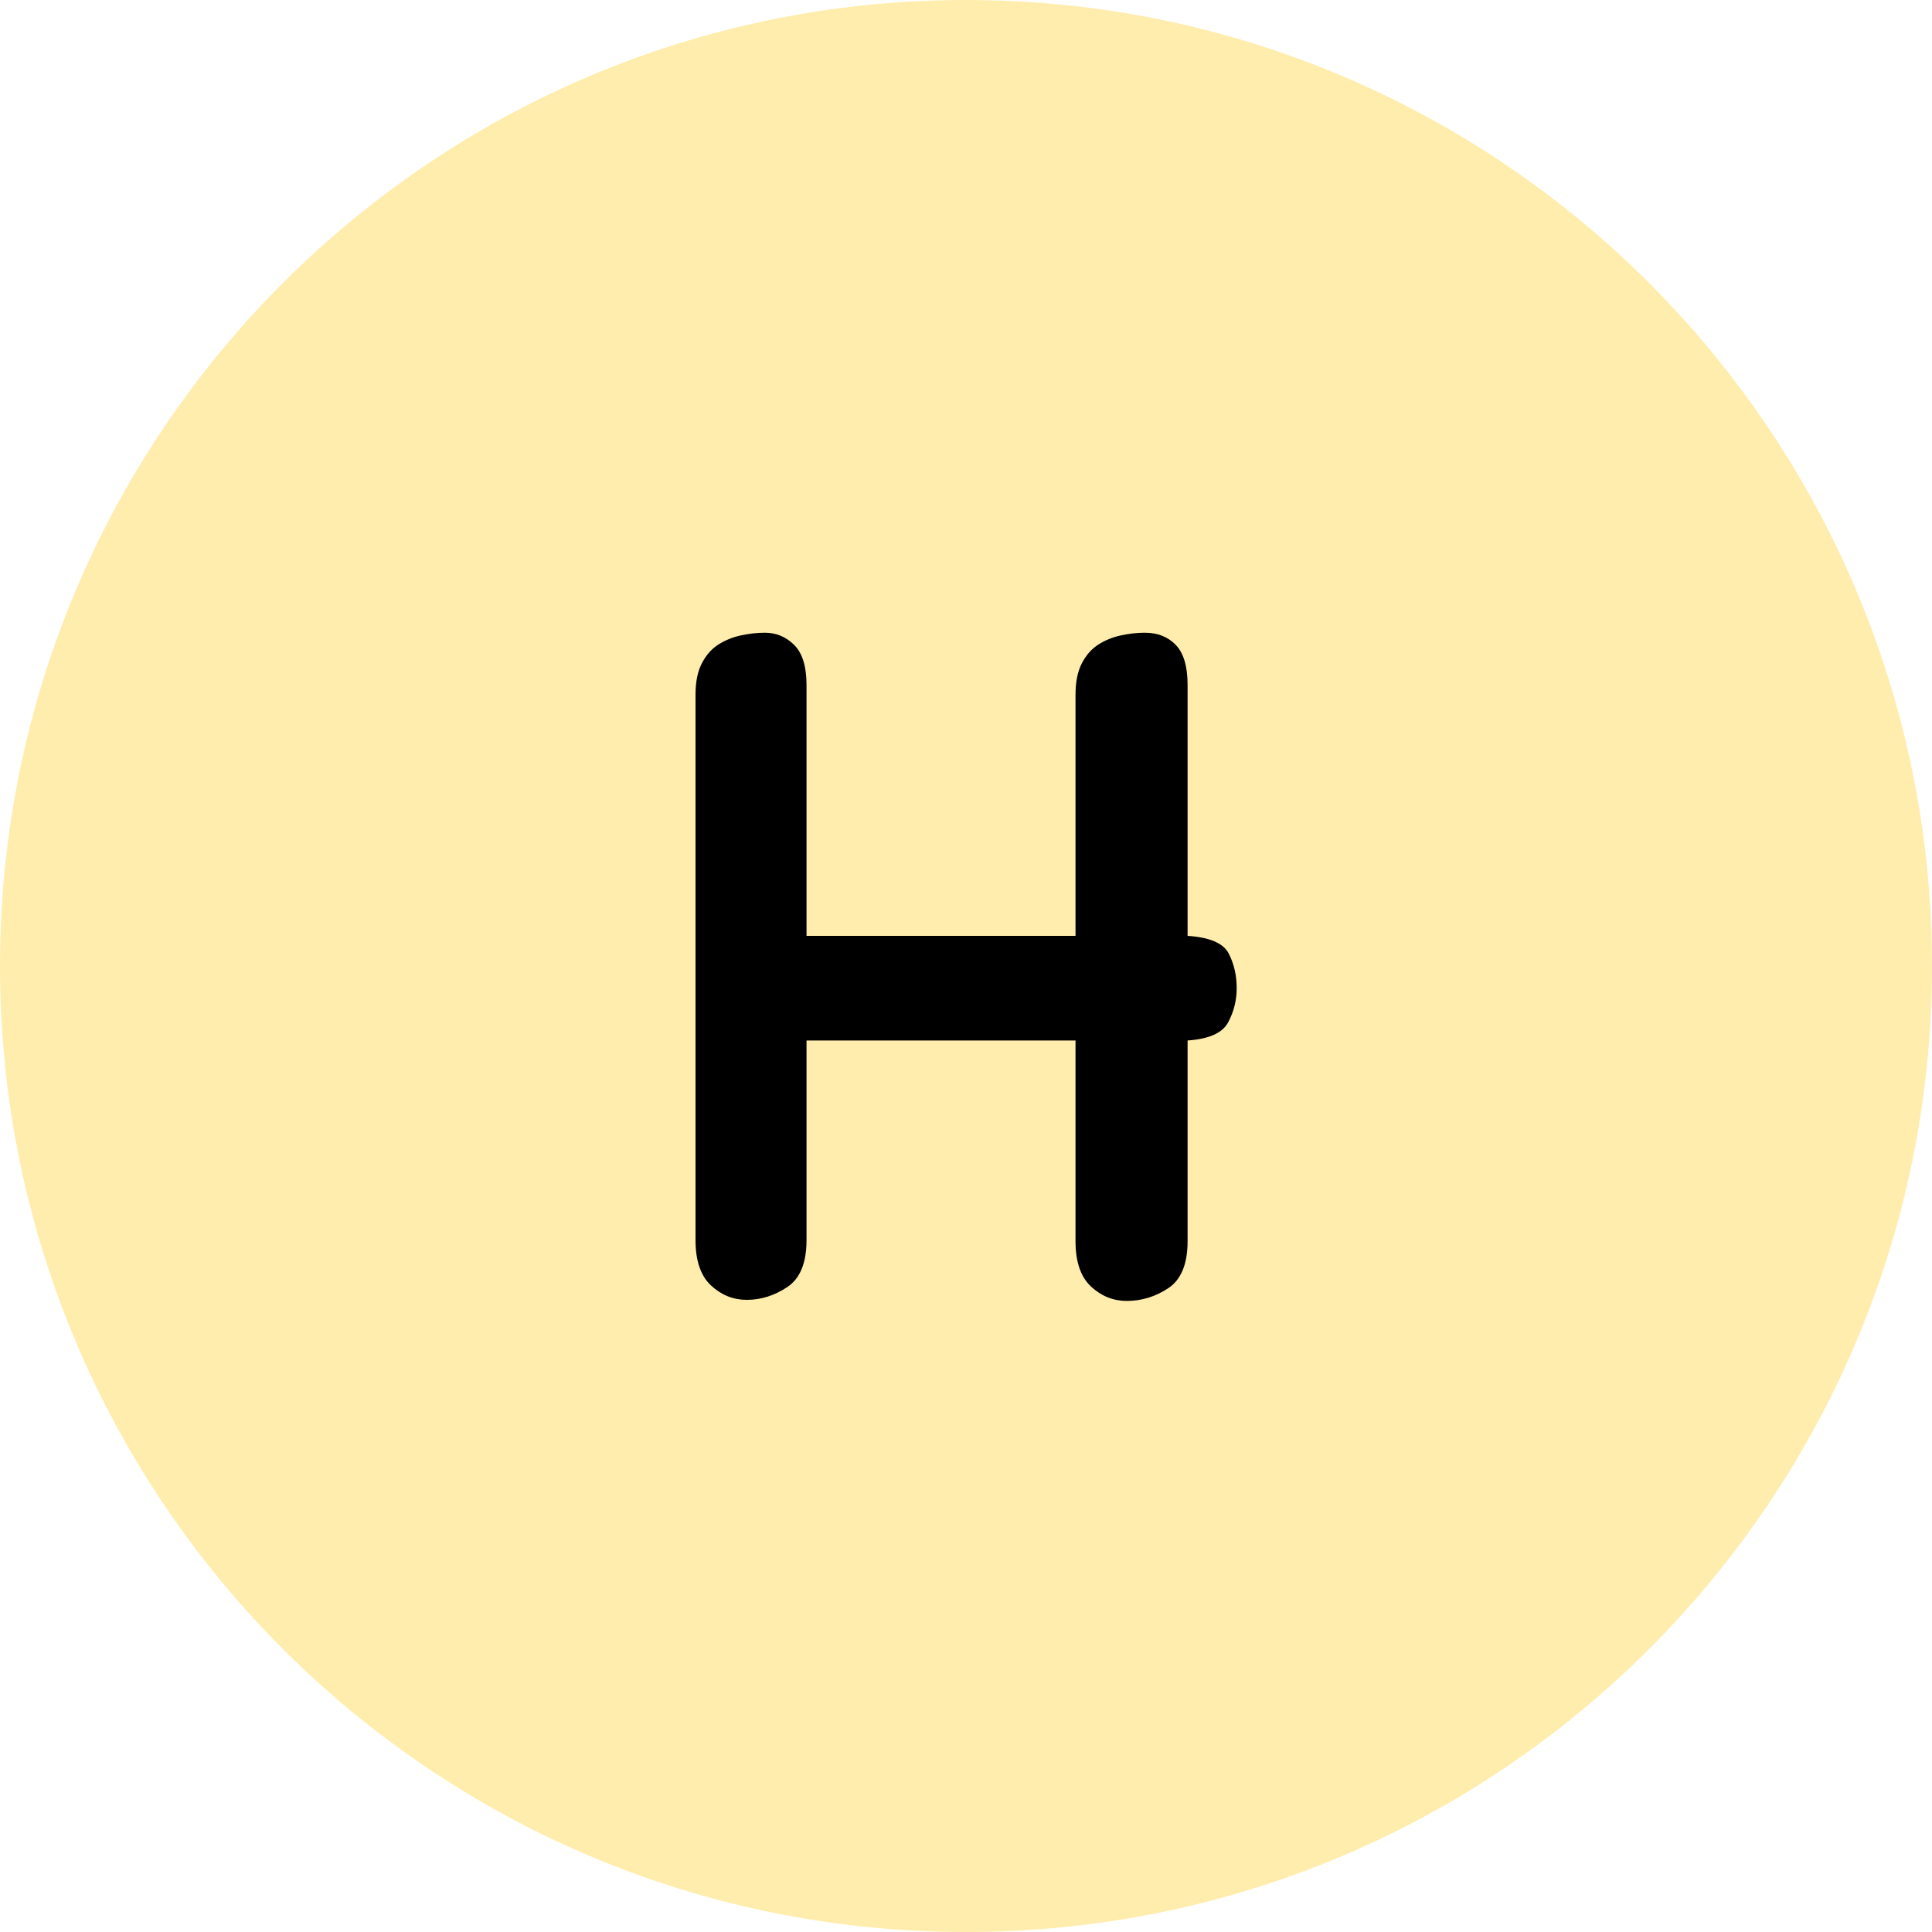
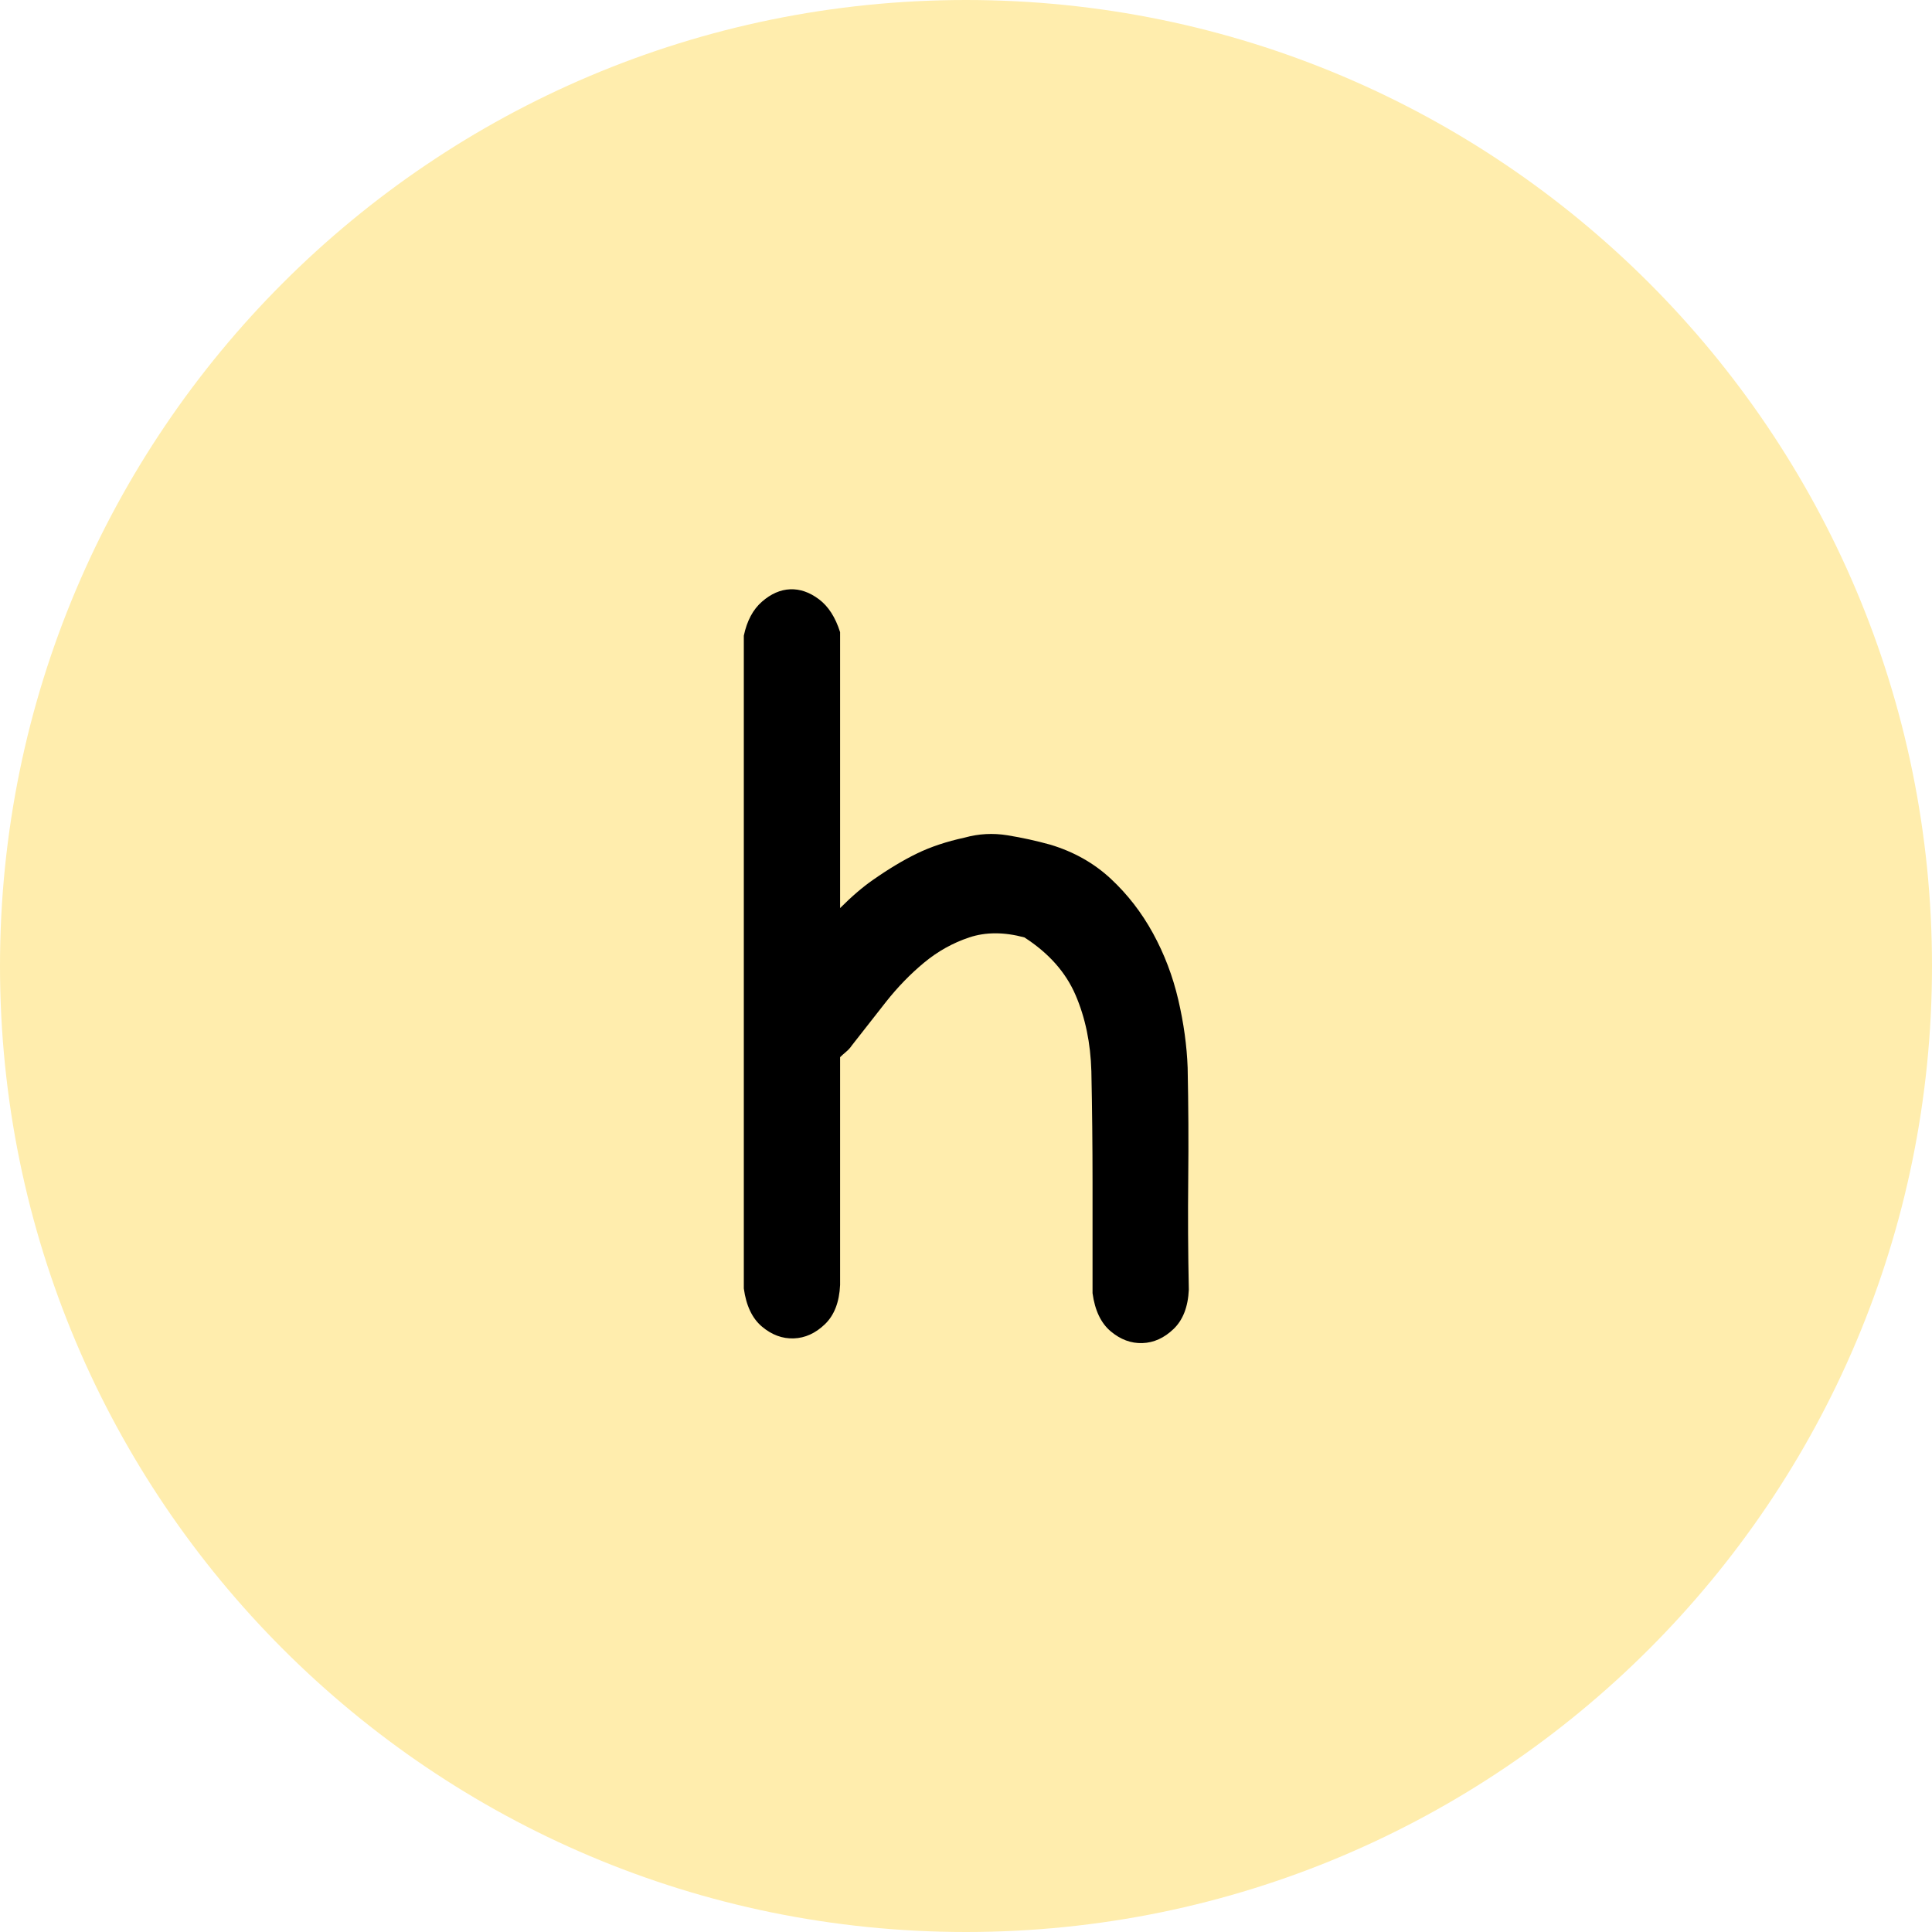
<svg xmlns="http://www.w3.org/2000/svg" width="400px" height="400px" viewBox="0 0 400 400" version="1.1">
  <g id="页面-1" stroke="none" stroke-width="1" fill="none" fill-rule="evenodd">
-     <g id="编组-11">
+     <g id="编组-37">
      <circle id="椭圆形备份-7" fill="#FFEDAD" cx="200" cy="200" r="200" />
-       <path d="M245.878,193.762 C250.446,194.057 253.282,195.273 254.387,197.409 C255.492,199.545 256.044,201.939 256.044,204.591 C256.044,207.096 255.455,209.453 254.276,211.663 C253.098,213.873 250.298,215.125 245.878,215.42 L245.878,256.967 C245.878,261.681 244.552,264.923 241.901,266.691 C239.249,268.459 236.376,269.343 233.282,269.343 C230.483,269.343 228.015,268.348 225.878,266.359 C223.742,264.37 222.674,261.239 222.674,256.967 L222.674,215.42 L166.983,215.42 L166.983,256.746 C166.983,261.46 165.657,264.702 163.006,266.47 C160.354,268.238 157.554,269.122 154.608,269.122 C151.808,269.122 149.341,268.127 147.204,266.138 C145.068,264.149 144,261.018 144,256.746 L144,143.818 C144,141.166 144.442,138.993 145.326,137.298 C146.21,135.604 147.352,134.315 148.751,133.431 C150.151,132.547 151.698,131.921 153.392,131.552 C155.087,131.184 156.744,131 158.365,131 C160.722,131 162.748,131.847 164.442,133.541 C166.136,135.236 166.983,137.998 166.983,141.829 L166.983,193.762 L222.674,193.762 L222.674,143.818 C222.674,141.166 223.116,138.993 224,137.298 C224.884,135.604 226.026,134.315 227.425,133.431 C228.825,132.547 230.372,131.921 232.066,131.552 C233.761,131.184 235.418,131 237.039,131 C239.691,131 241.827,131.847 243.448,133.541 C245.068,135.236 245.878,137.998 245.878,141.829 L245.878,193.762 Z" id="路径" fill="#000000" fill-rule="nonzero" />
+       <g id="h" transform="translate(154, 122)" fill="#000000" fill-rule="nonzero">
+         <path d="M19.934,144.04 C19.772,147.605 18.718,150.319 16.773,152.183 C14.829,154.047 12.681,155.019 10.331,155.1 C7.982,155.181 5.794,154.371 3.768,152.669 C1.742,150.968 0.486,148.334 -9.09494702e-13,144.769 L-9.09494702e-13,9.609 C0.648,6.529 1.904,4.18 3.768,2.559 C5.632,0.938 7.576,0.087 9.602,0.006 C11.628,-0.075 13.613,0.614 15.558,2.073 C17.503,3.531 18.961,5.8 19.934,8.879 L19.934,66.006 C22.365,63.575 24.634,61.631 26.74,60.172 C29.982,57.903 33.02,56.08 35.856,54.703 C38.692,53.325 41.974,52.231 45.702,51.421 C48.619,50.61 51.576,50.448 54.575,50.935 C57.573,51.421 60.53,52.069 63.448,52.879 C68.309,54.338 72.483,56.688 75.967,59.929 C79.451,63.17 82.368,66.938 84.718,71.233 C87.068,75.528 88.81,80.106 89.945,84.968 C91.079,89.83 91.727,94.529 91.89,99.067 C92.052,106.846 92.092,114.504 92.011,122.04 C91.93,129.575 91.971,137.233 92.133,145.012 C91.971,148.577 90.917,151.292 88.972,153.156 C87.028,155.019 84.88,155.992 82.53,156.073 C80.18,156.154 77.993,155.343 75.967,153.642 C73.941,151.94 72.685,149.307 72.199,145.741 C72.199,137.962 72.199,130.305 72.199,122.769 C72.199,115.233 72.118,107.575 71.956,99.796 C71.794,93.962 70.7,88.695 68.674,83.995 C66.648,79.296 63.123,75.325 58.099,72.084 C53.886,70.949 50.077,70.949 46.674,72.084 C43.271,73.218 40.151,74.96 37.315,77.31 C34.479,79.66 31.845,82.375 29.414,85.454 C26.983,88.533 24.634,91.531 22.365,94.448 C22.041,94.935 21.635,95.38 21.149,95.785 C20.663,96.191 20.258,96.555 19.934,96.879 L19.934,144.04 Z" id="路径" />
+       </g>
    </g>
  </g>
</svg>
